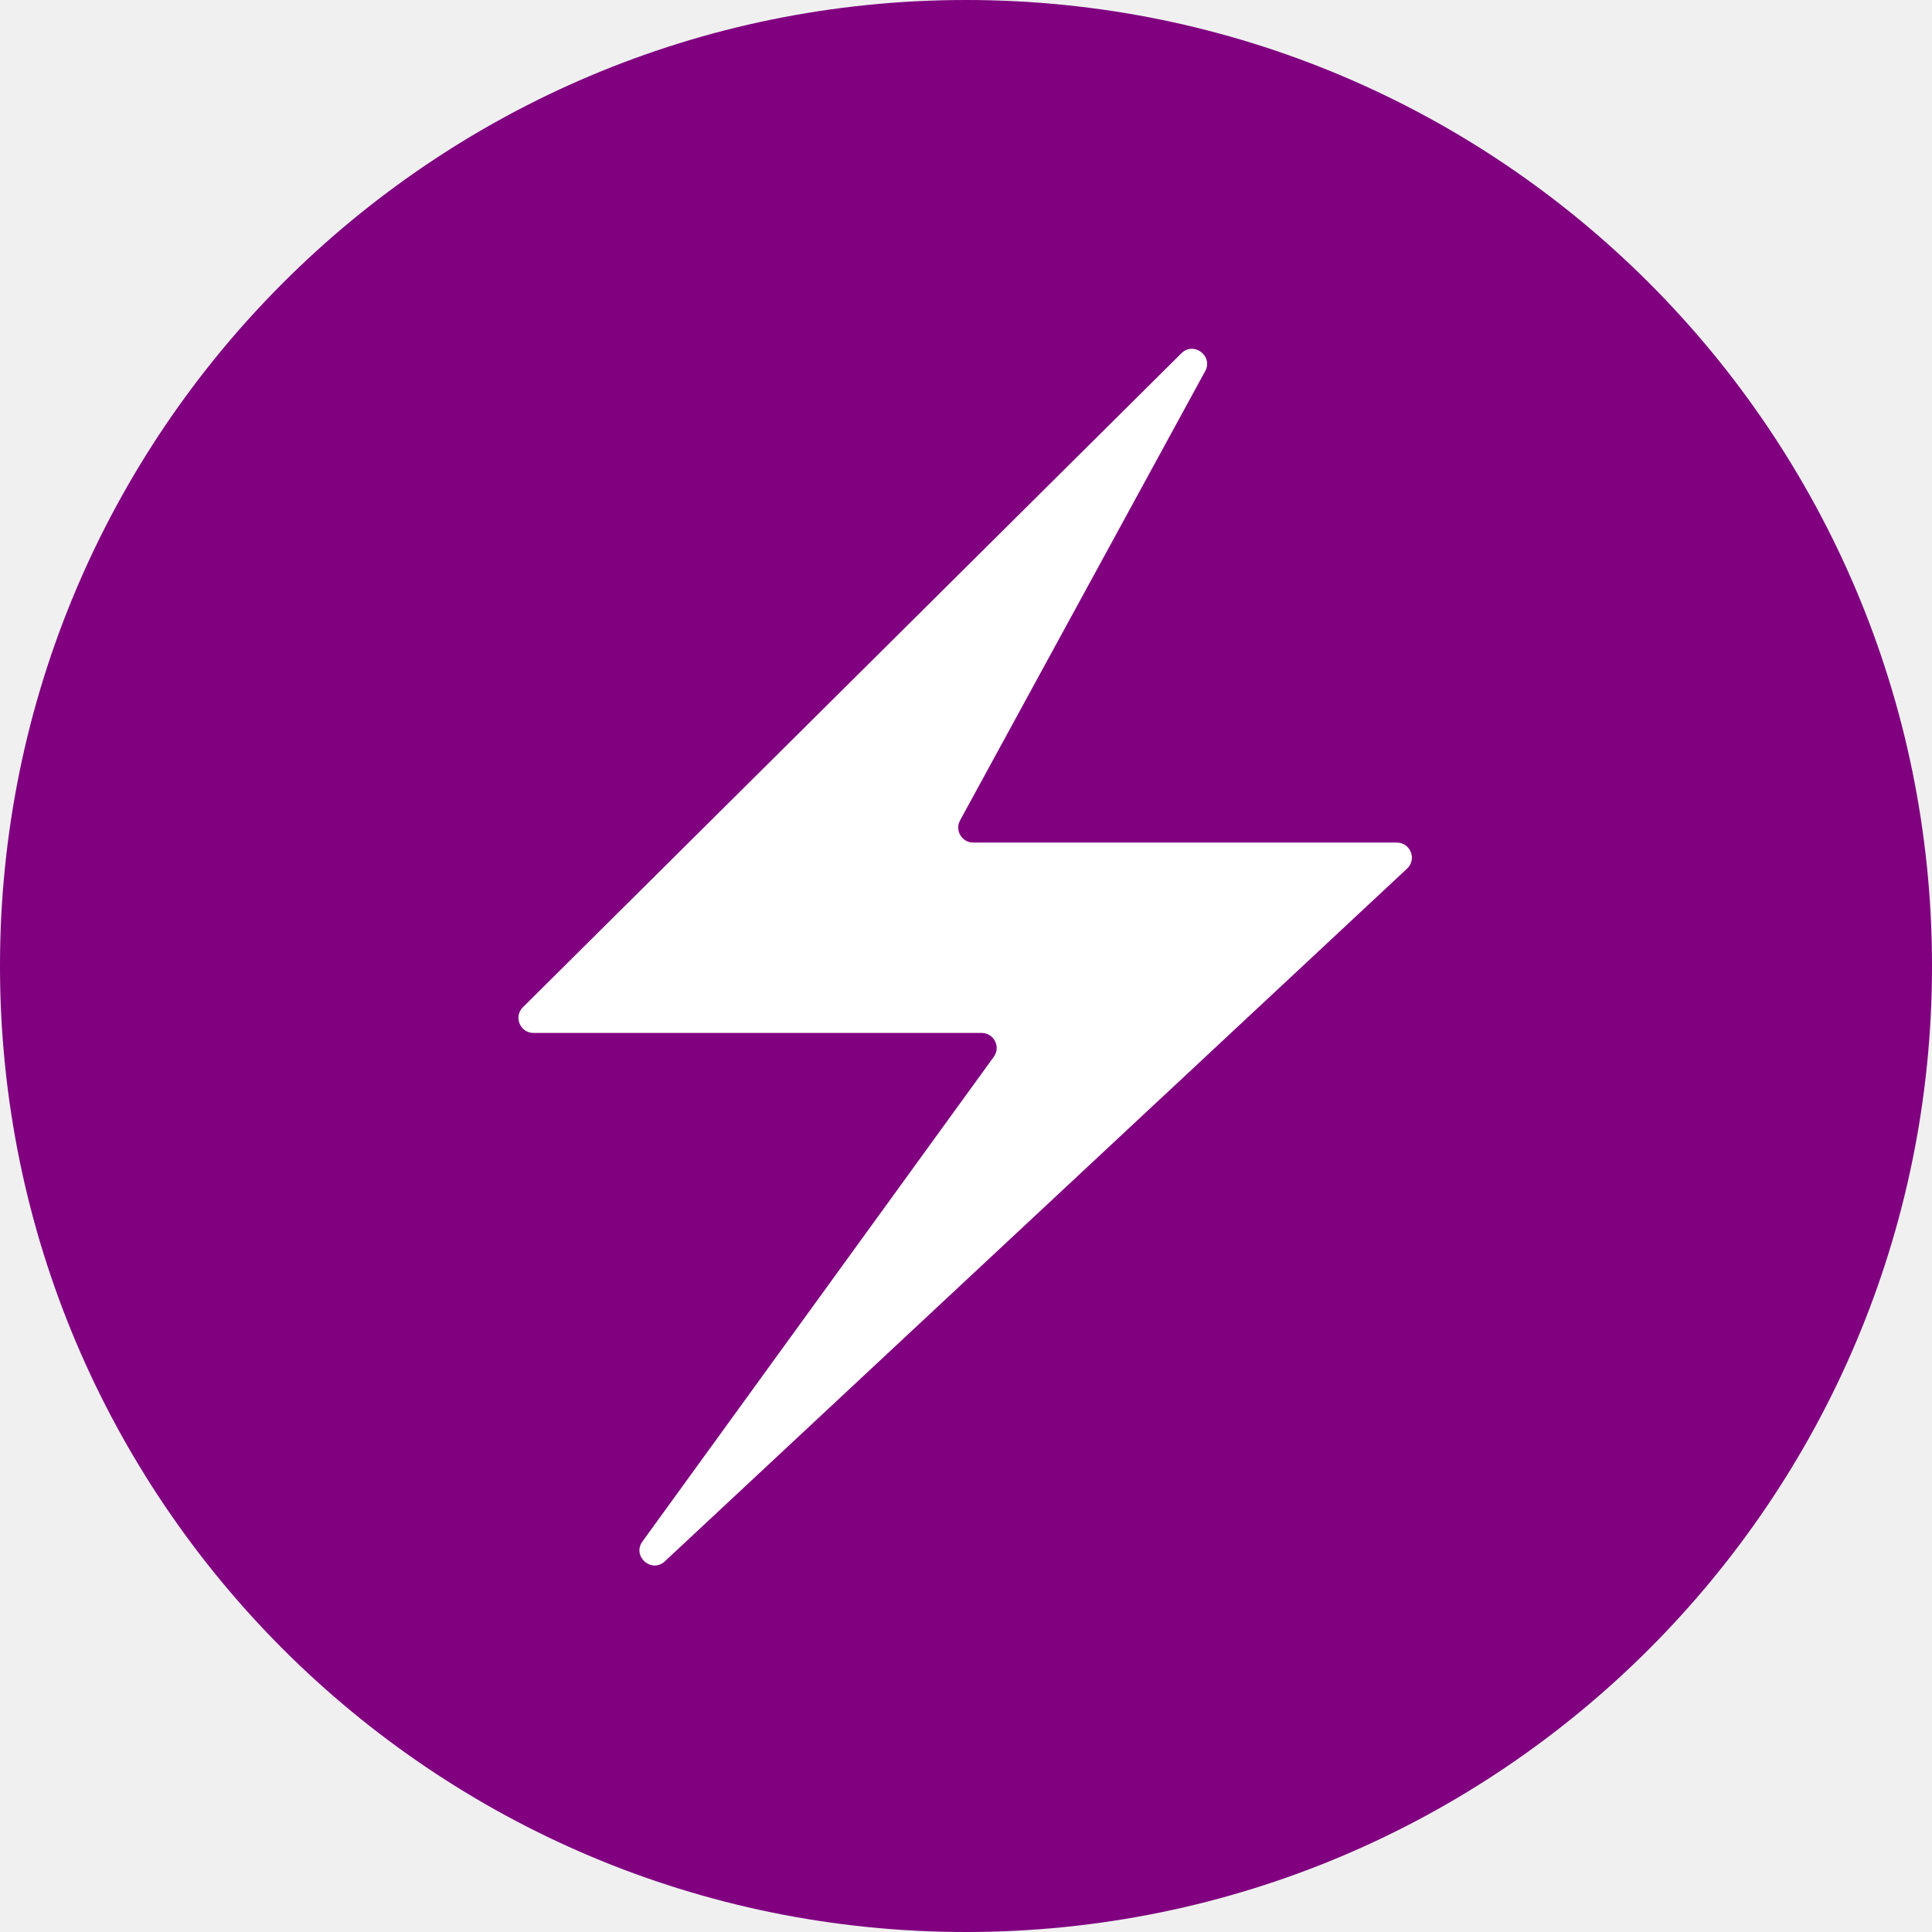
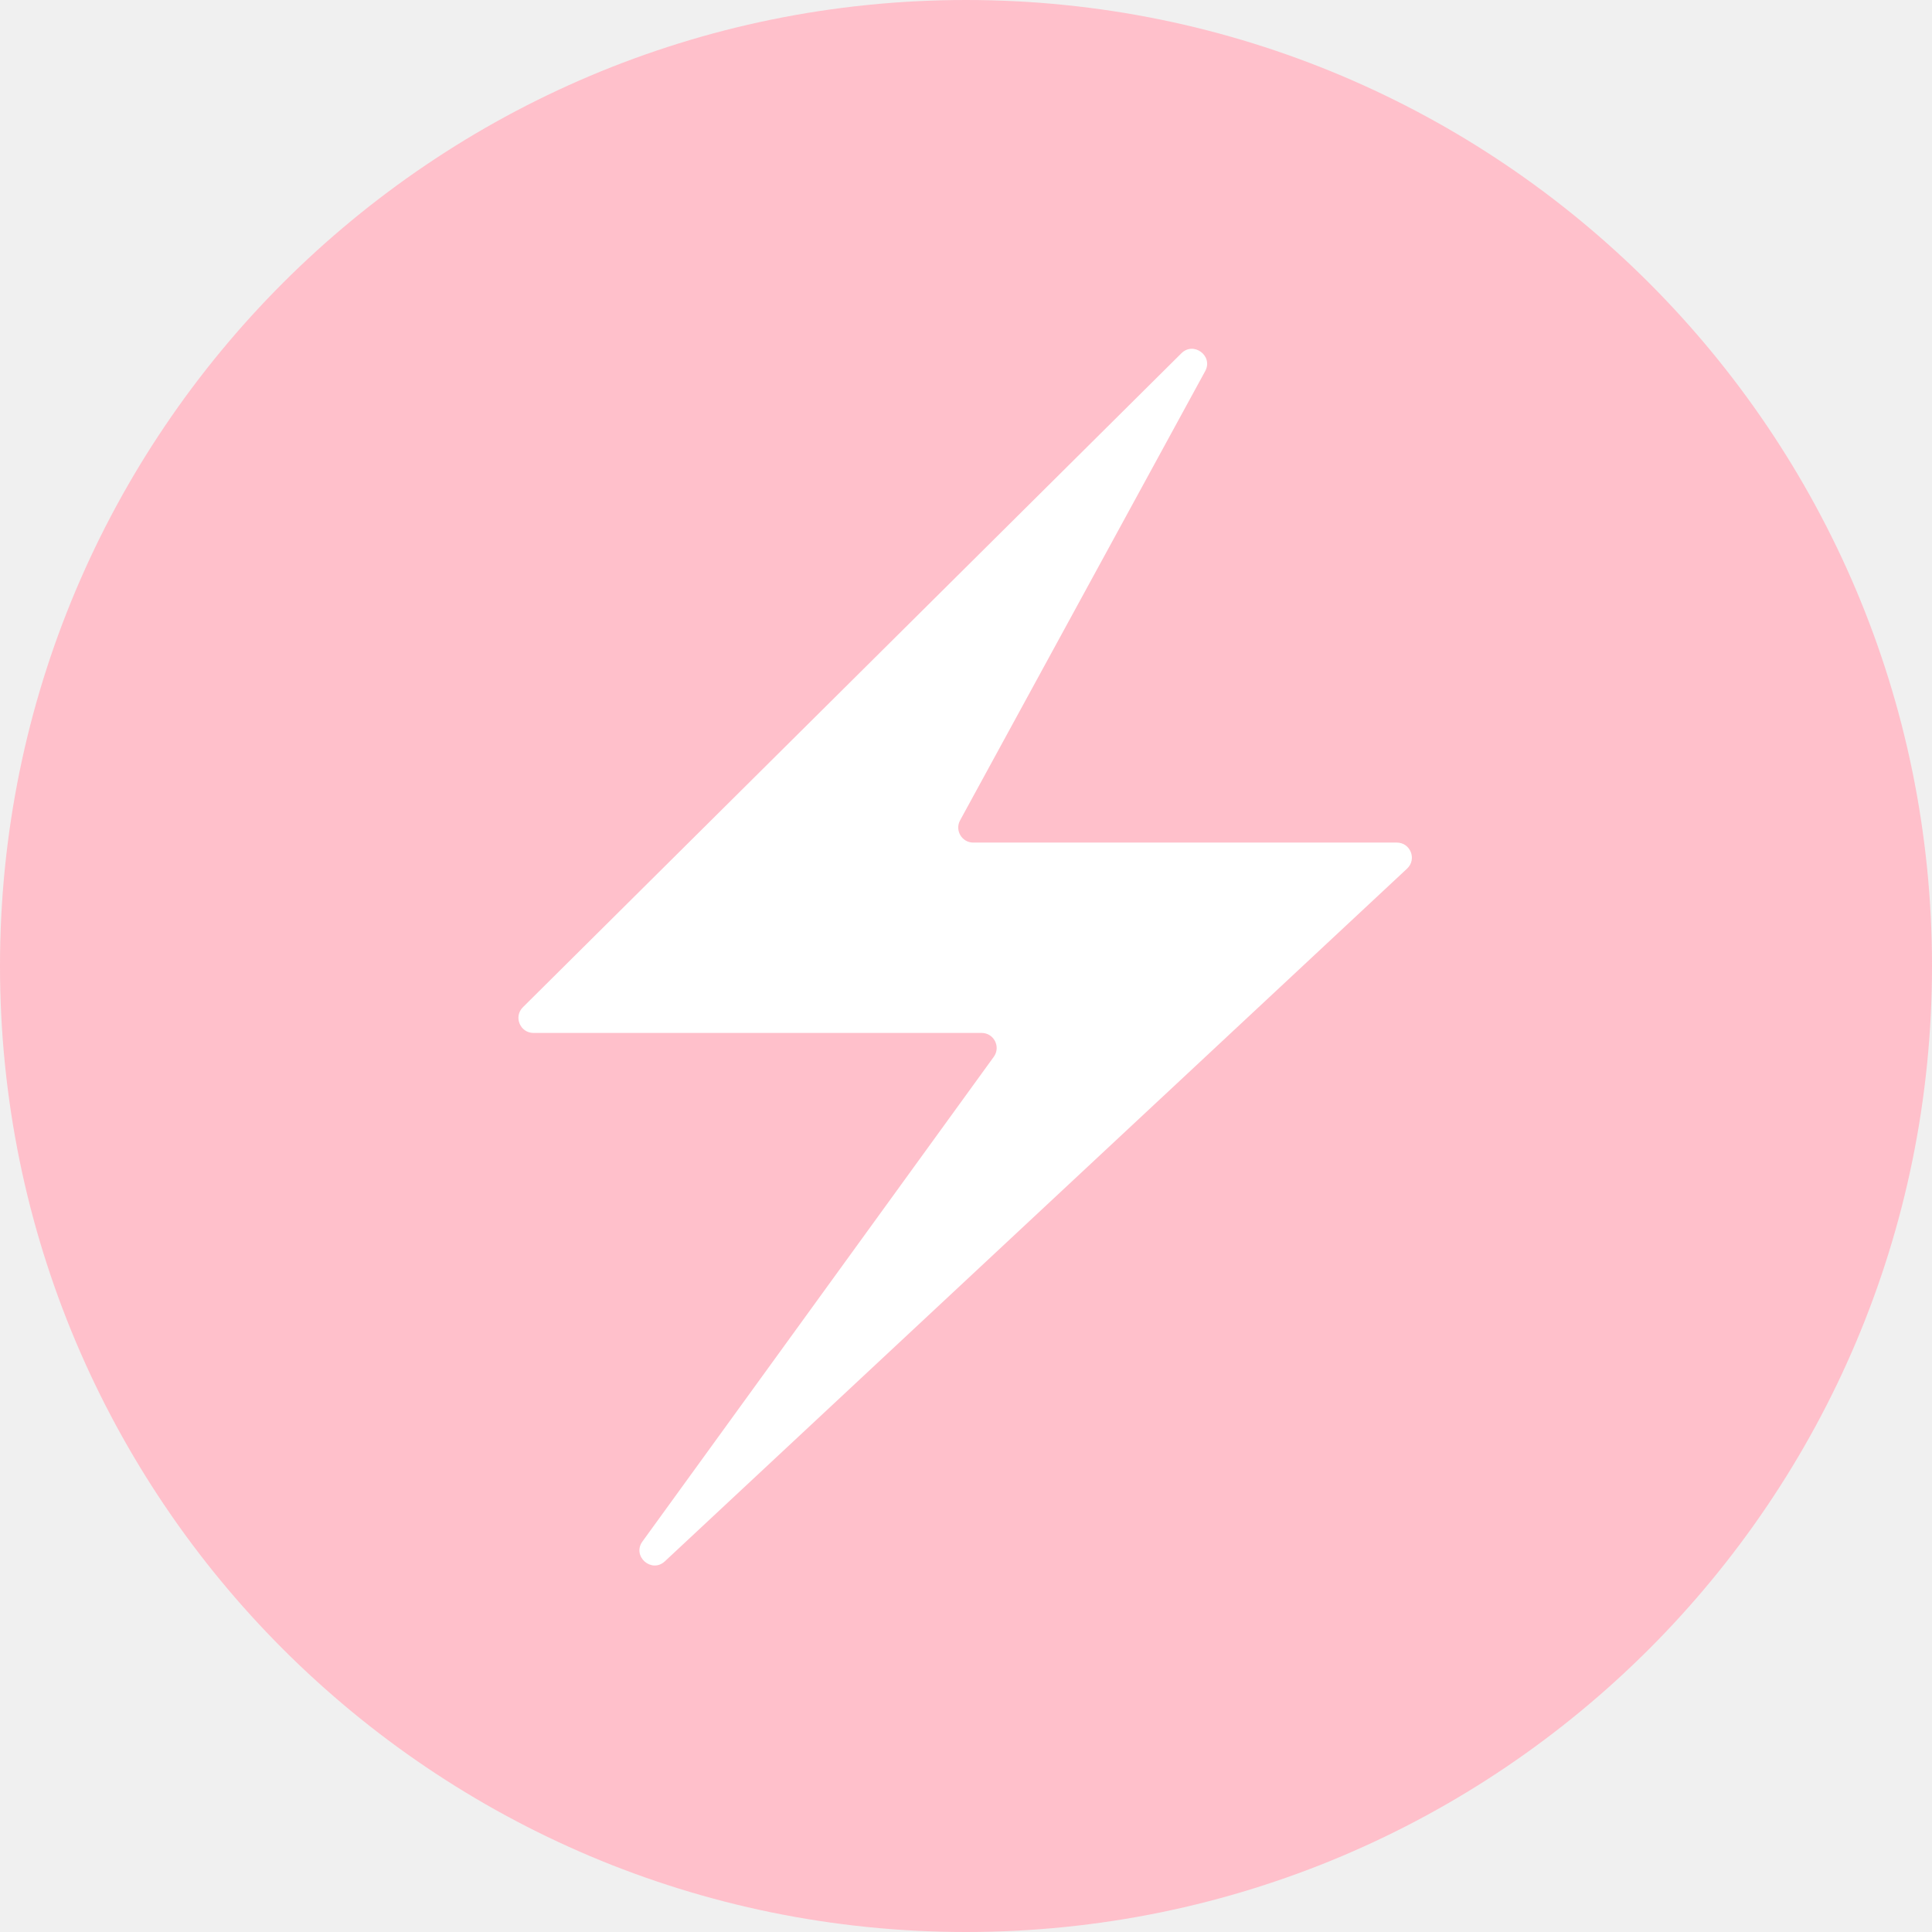
<svg xmlns="http://www.w3.org/2000/svg" width="582" height="582" viewBox="0 0 582 582" fill="none">
-   <rect width="582" height="582" rx="291" fill="purple" />
+   <rect width="582" height="582" rx="291" fill="pink" />
  <path d="M157.521 303.421L355.881 106.426C359.587 102.746 365.55 107.225 363.049 111.809L289.22 247.123C287.573 250.141 289.758 253.821 293.196 253.821H420.782C424.892 253.821 426.877 258.857 423.872 261.661L200.293 470.326C196.284 474.067 190.317 468.796 193.536 464.356L299.373 318.351C301.543 315.357 299.404 311.164 295.706 311.164H160.713C156.67 311.164 154.653 306.27 157.521 303.421Z" fill="white" />
  <defs>
    <linearGradient id="paint0_linear" x1="291" y1="0" x2="291" y2="582" gradientUnits="userSpaceOnUse">
      <stop stop-color="#7BCBD4" />
      <stop offset="1" stop-color="#29C6B7" />
    </linearGradient>
  </defs>
</svg>
